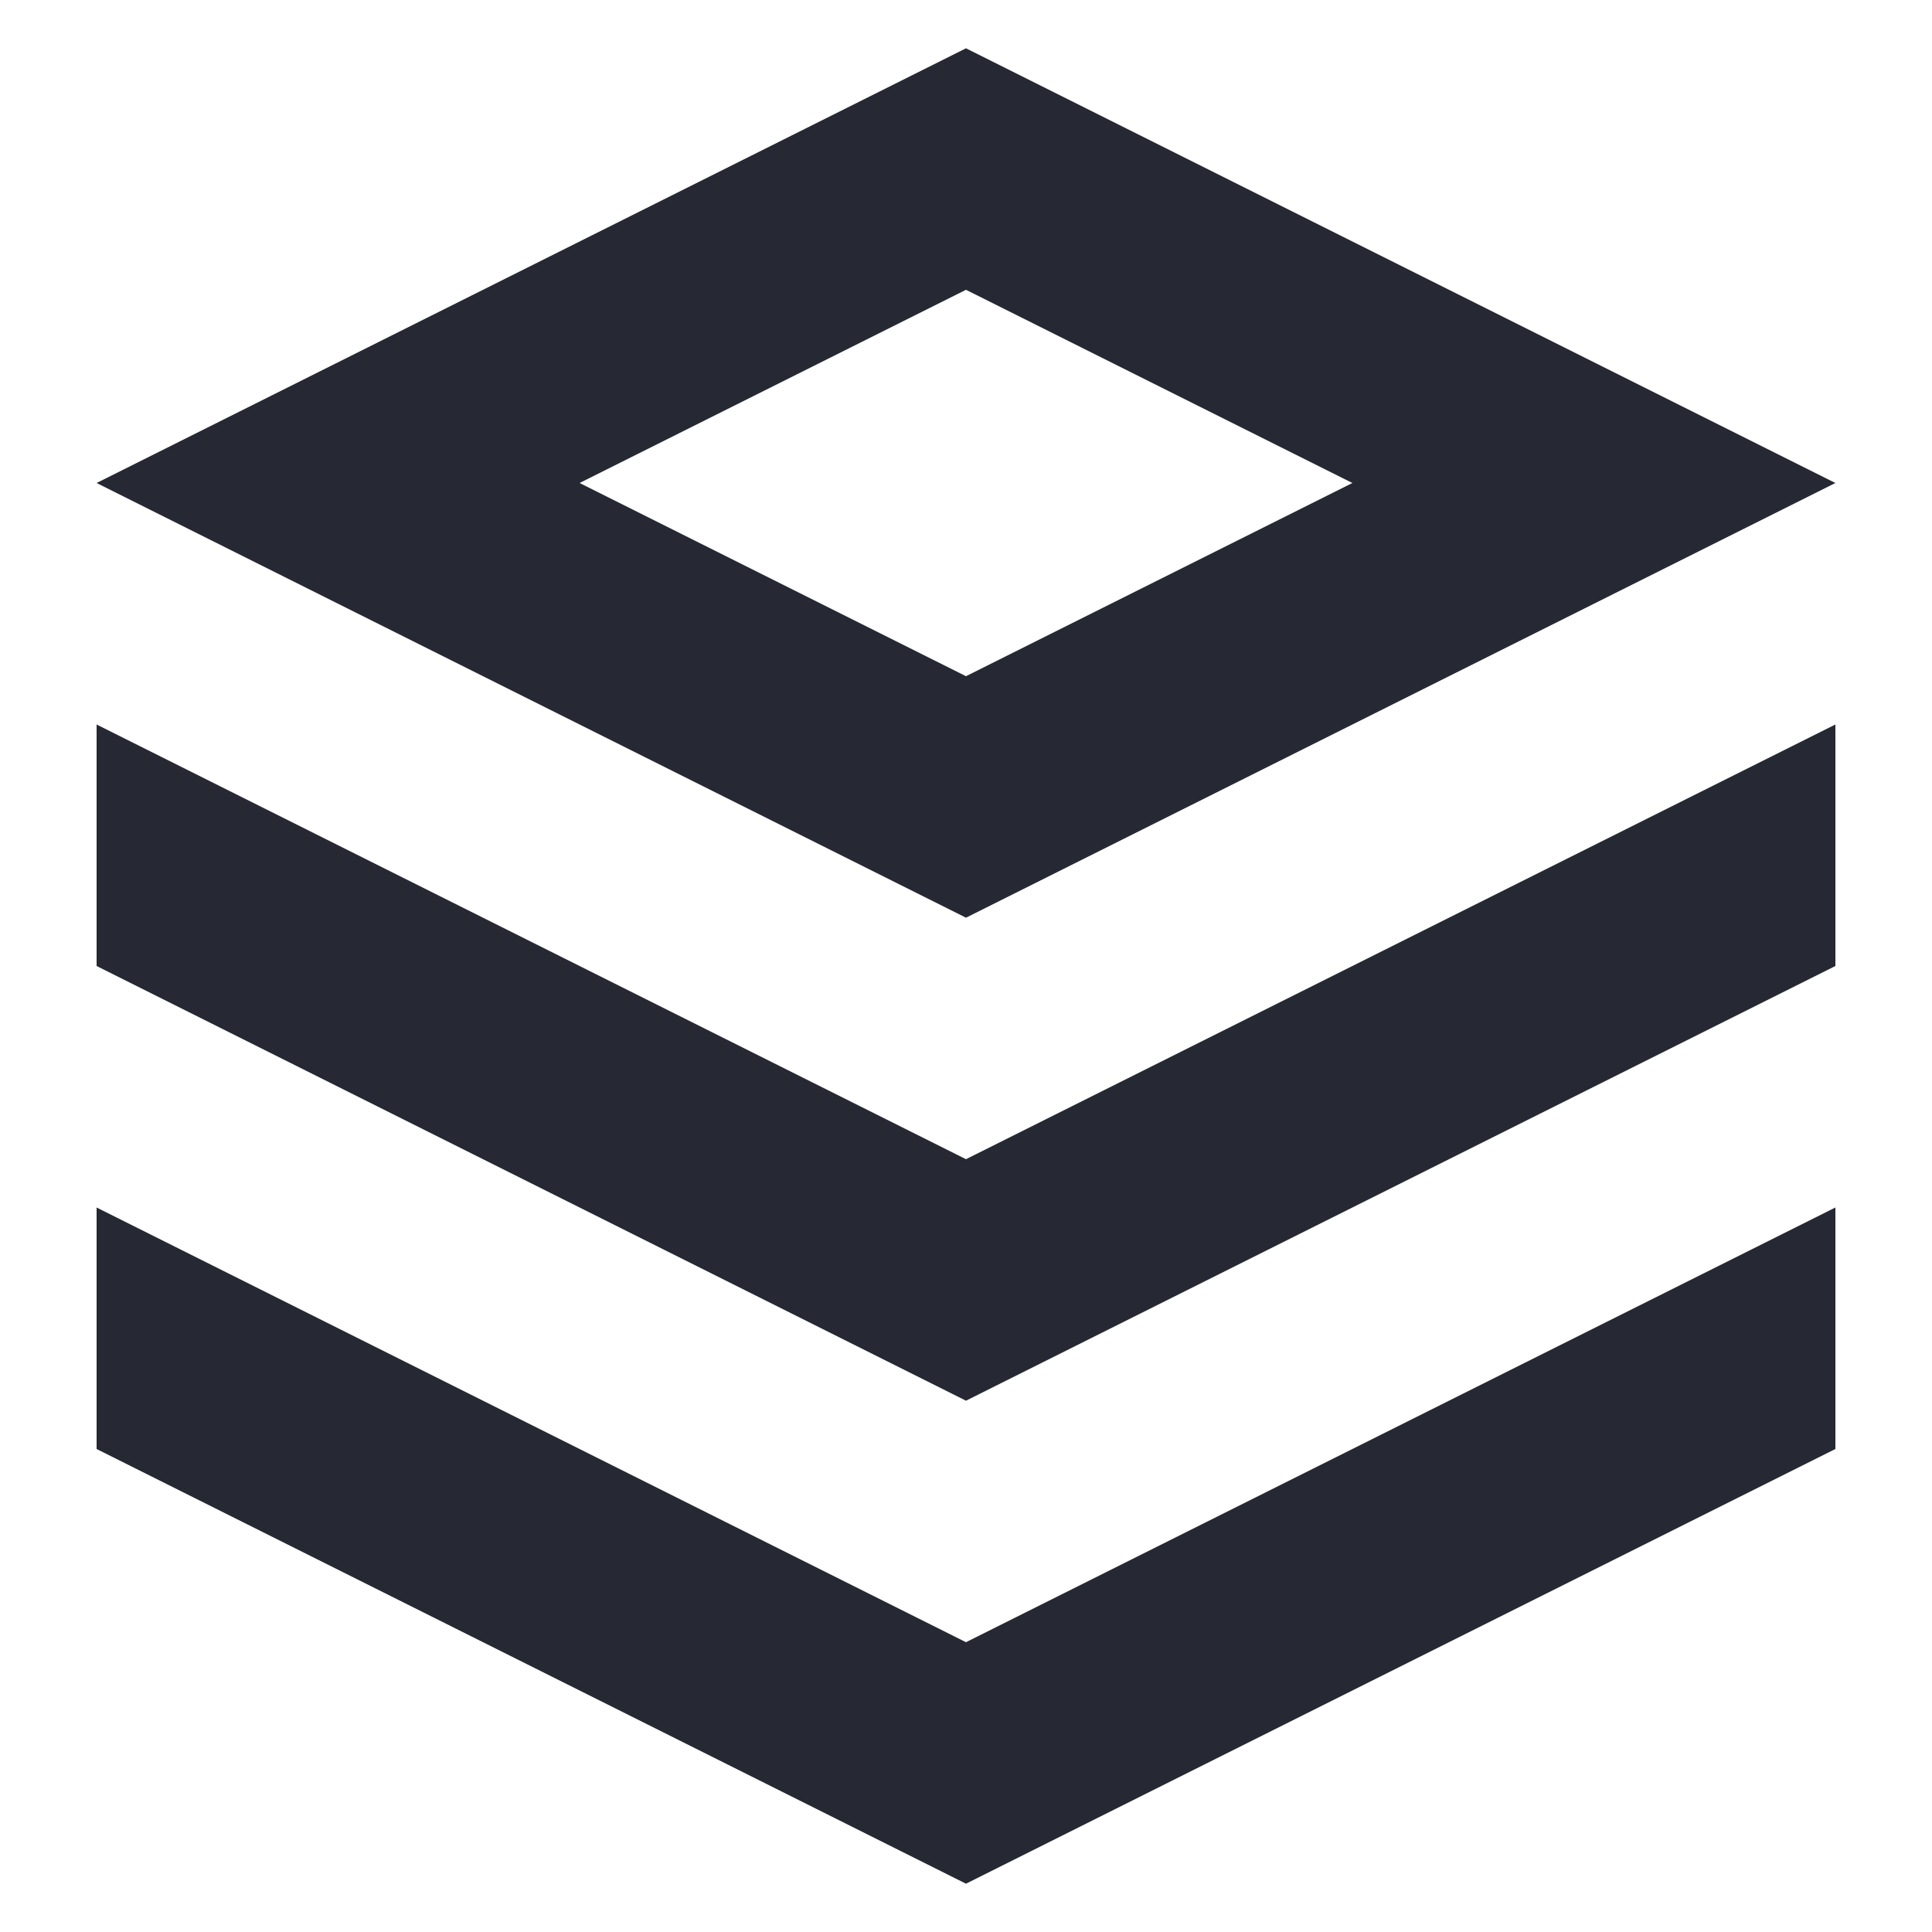
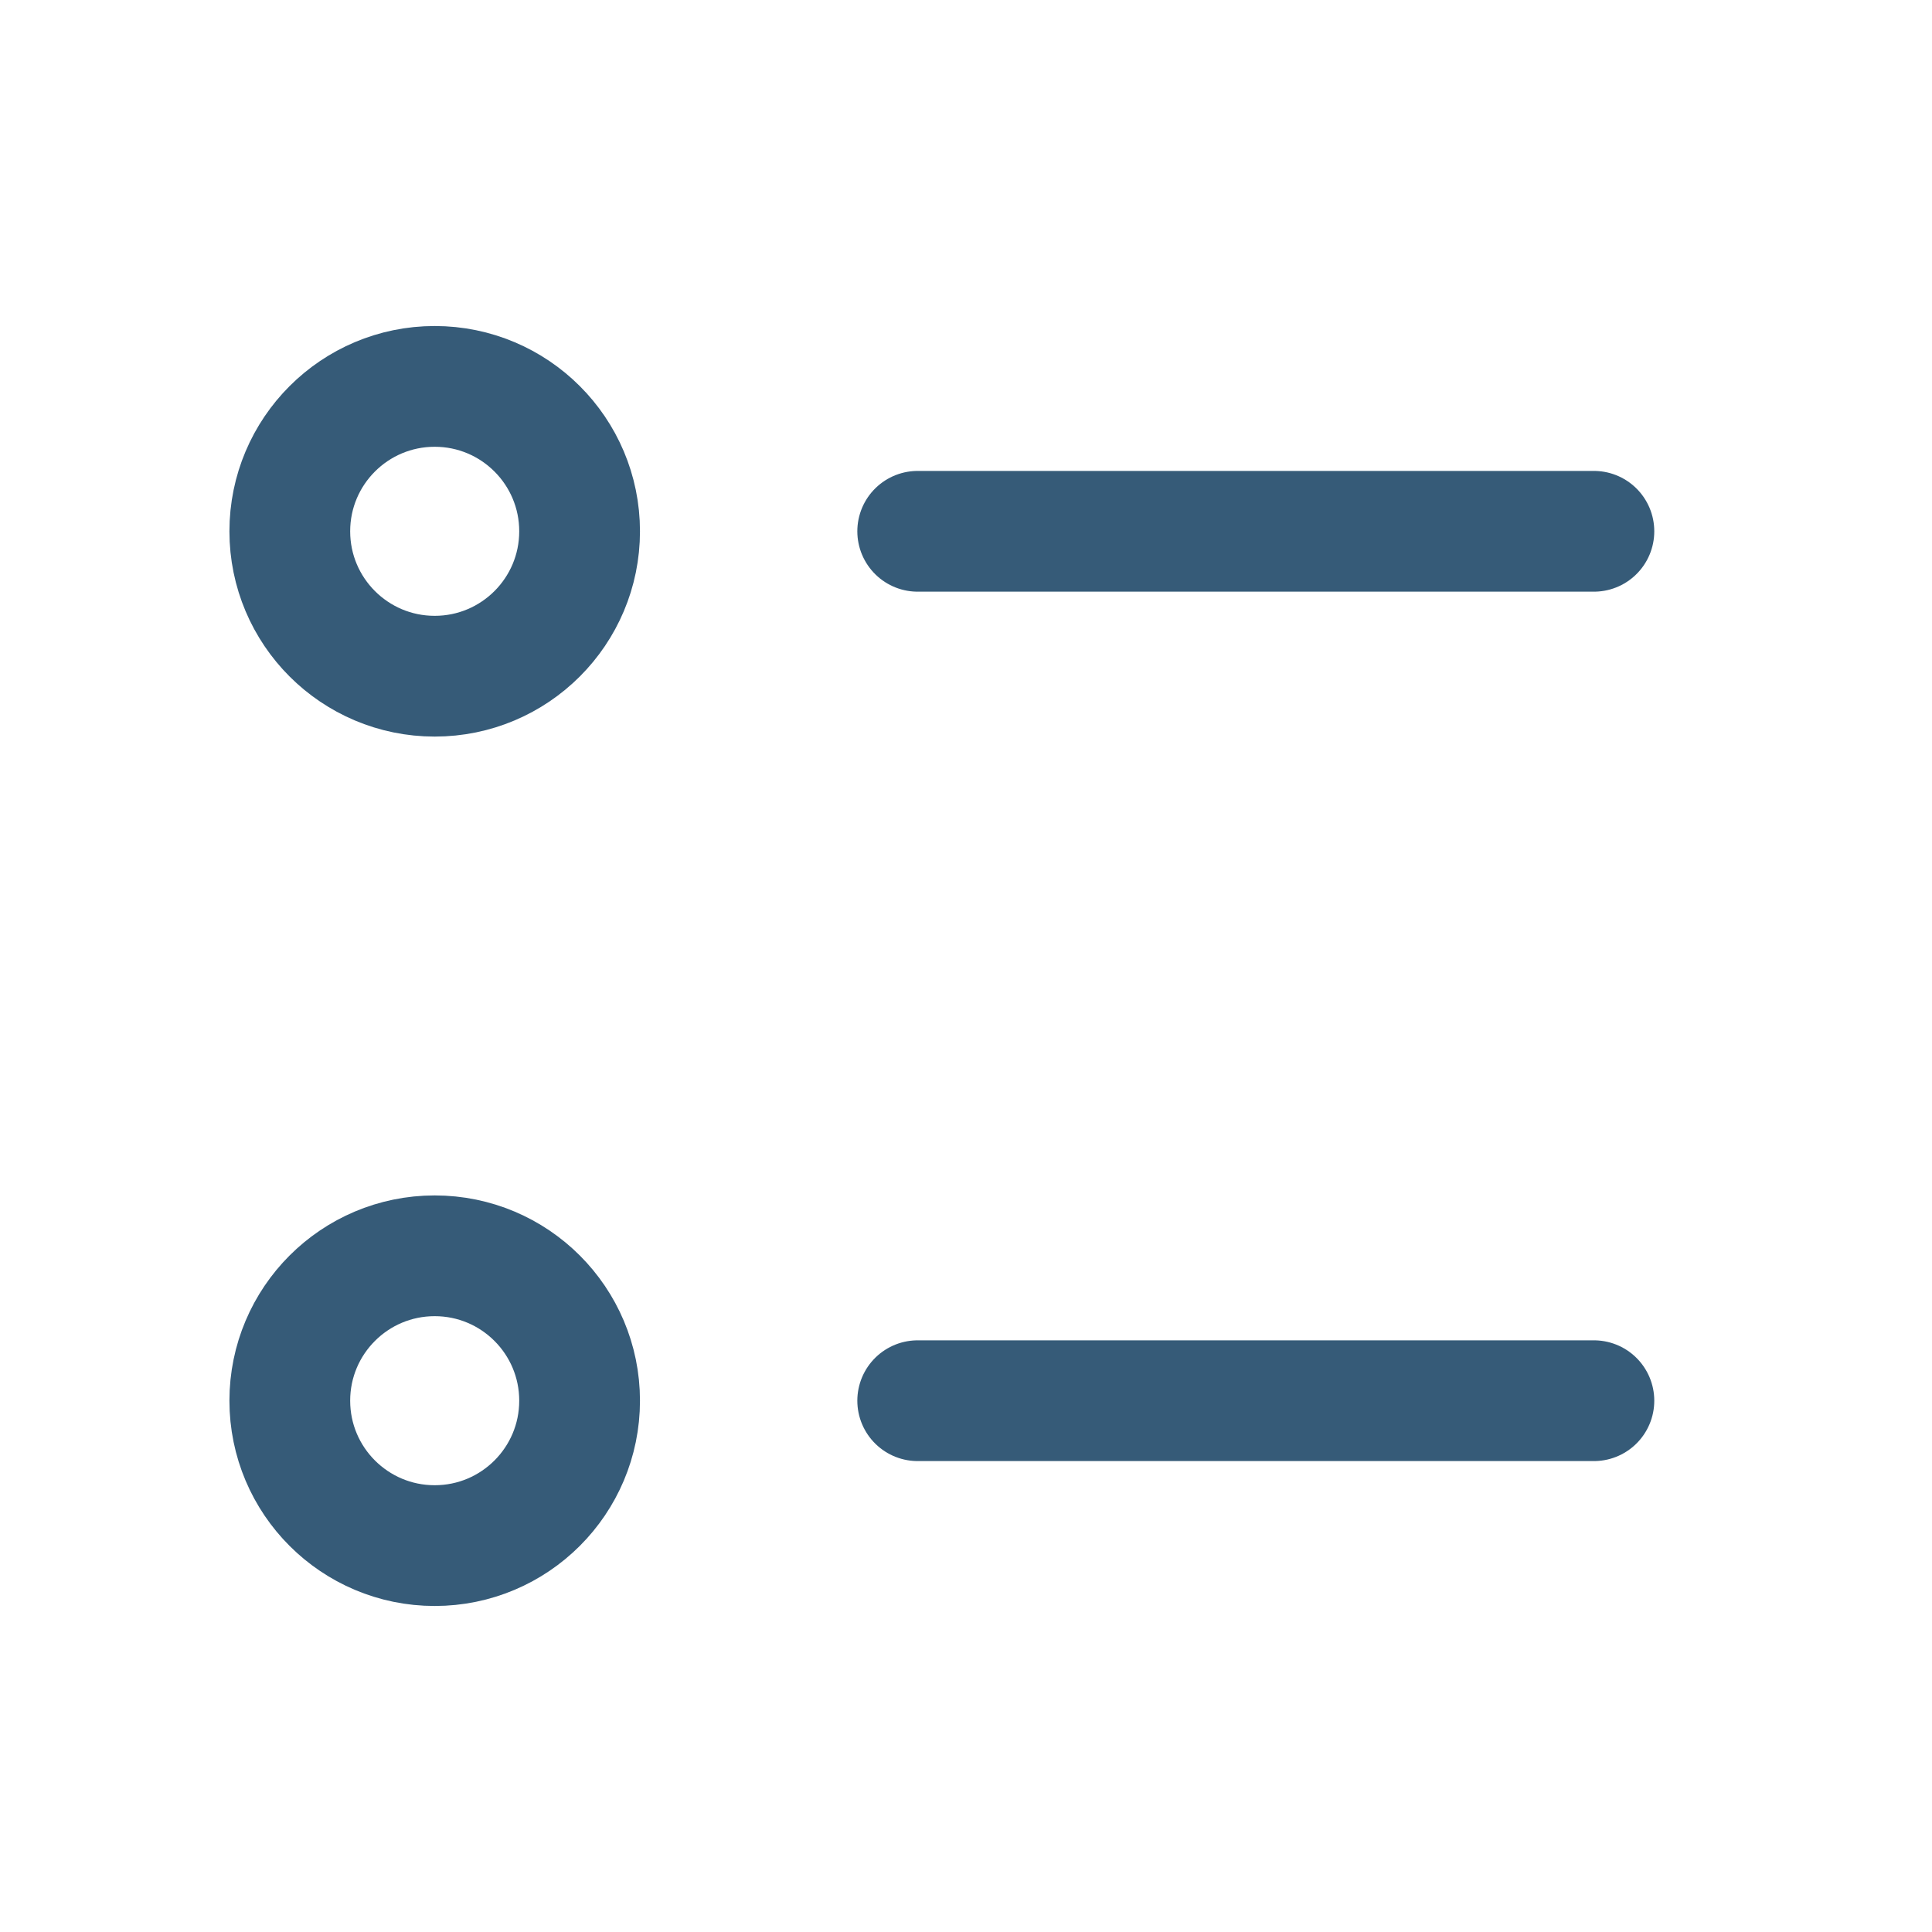
- <svg xmlns="http://www.w3.org/2000/svg" viewBox="0 0 40 40">
-   <path fill="#262933" fill-rule="evenodd" d="M20 1 38 10 20 19 2 10Zm0 5-8 4 8 4 8-4ZM2 15l18 9 18-9v5l-18 9-18-9Zm0 10 18 9 18-9v5l-18 9-18-9Z" />
+ <svg xmlns="http://www.w3.org/2000/svg" viewBox="0 0 40 40" fill="none" stroke="#365b78" stroke-width="2.5" stroke-linecap="round">
+   <circle cx="9" cy="11" r="3" />
+   <circle cx="9" cy="29" r="3" />
+   <path d="M19 11h14M19 29h14" />
</svg>
